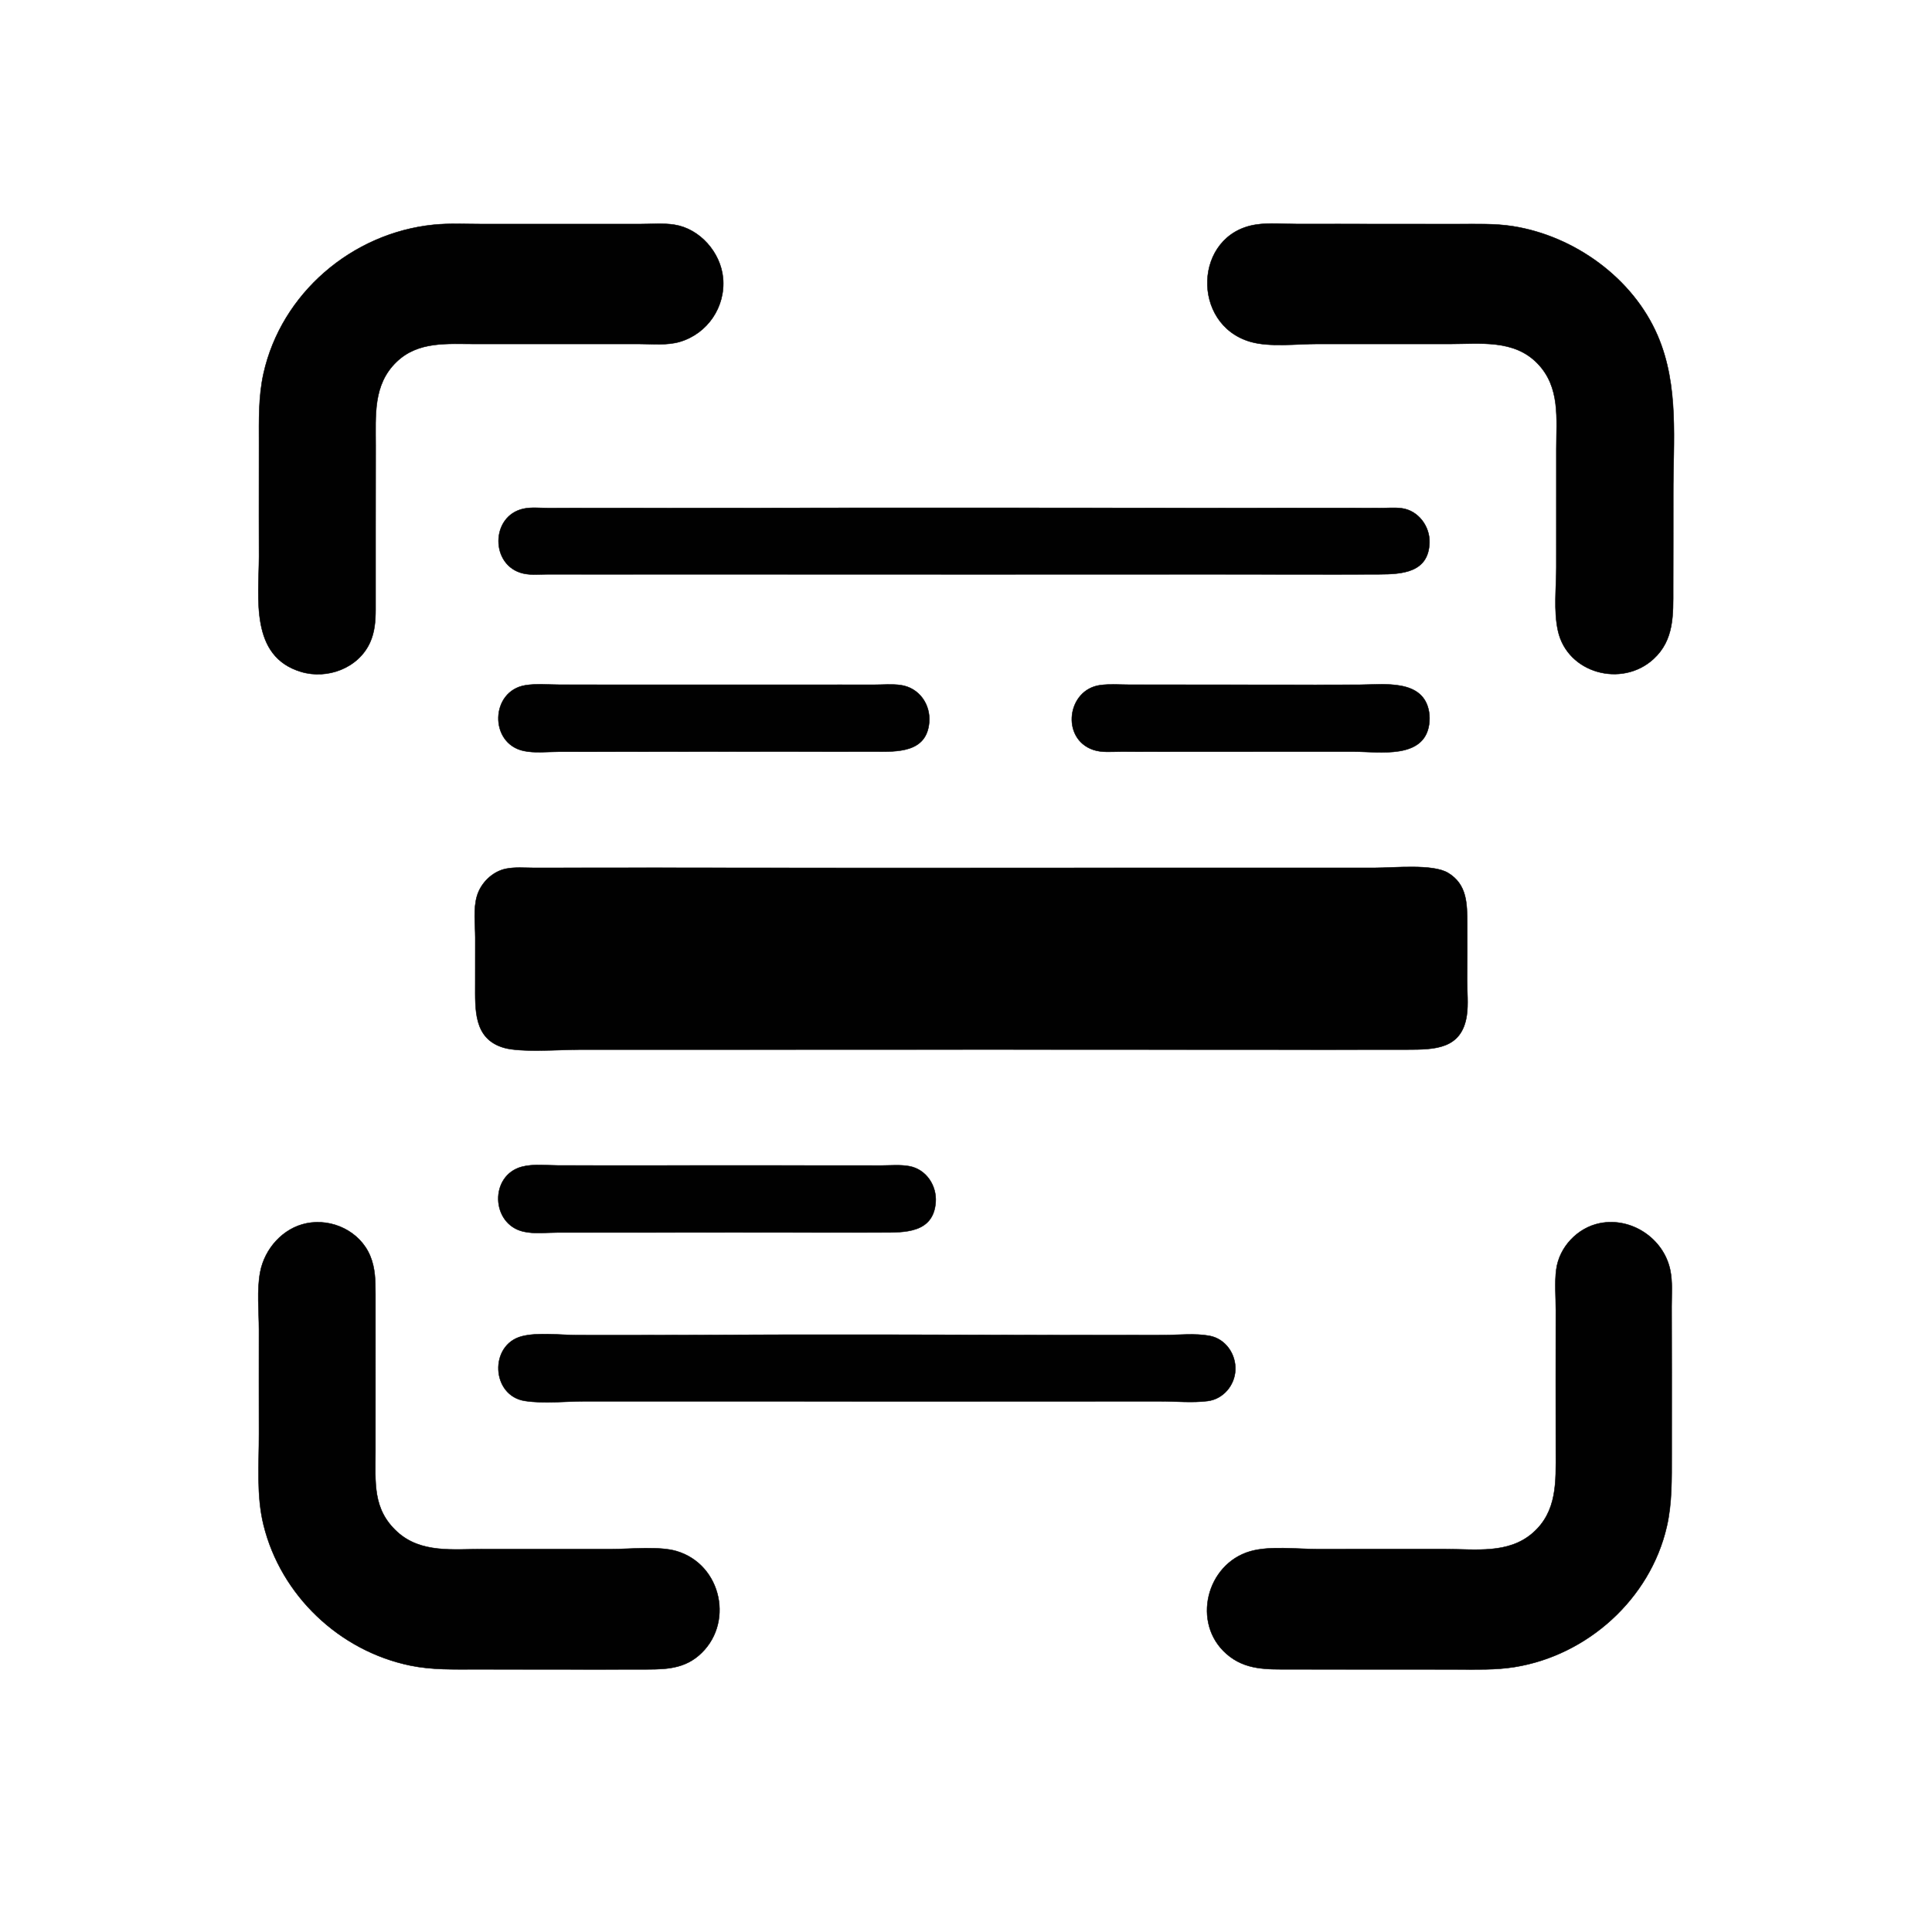
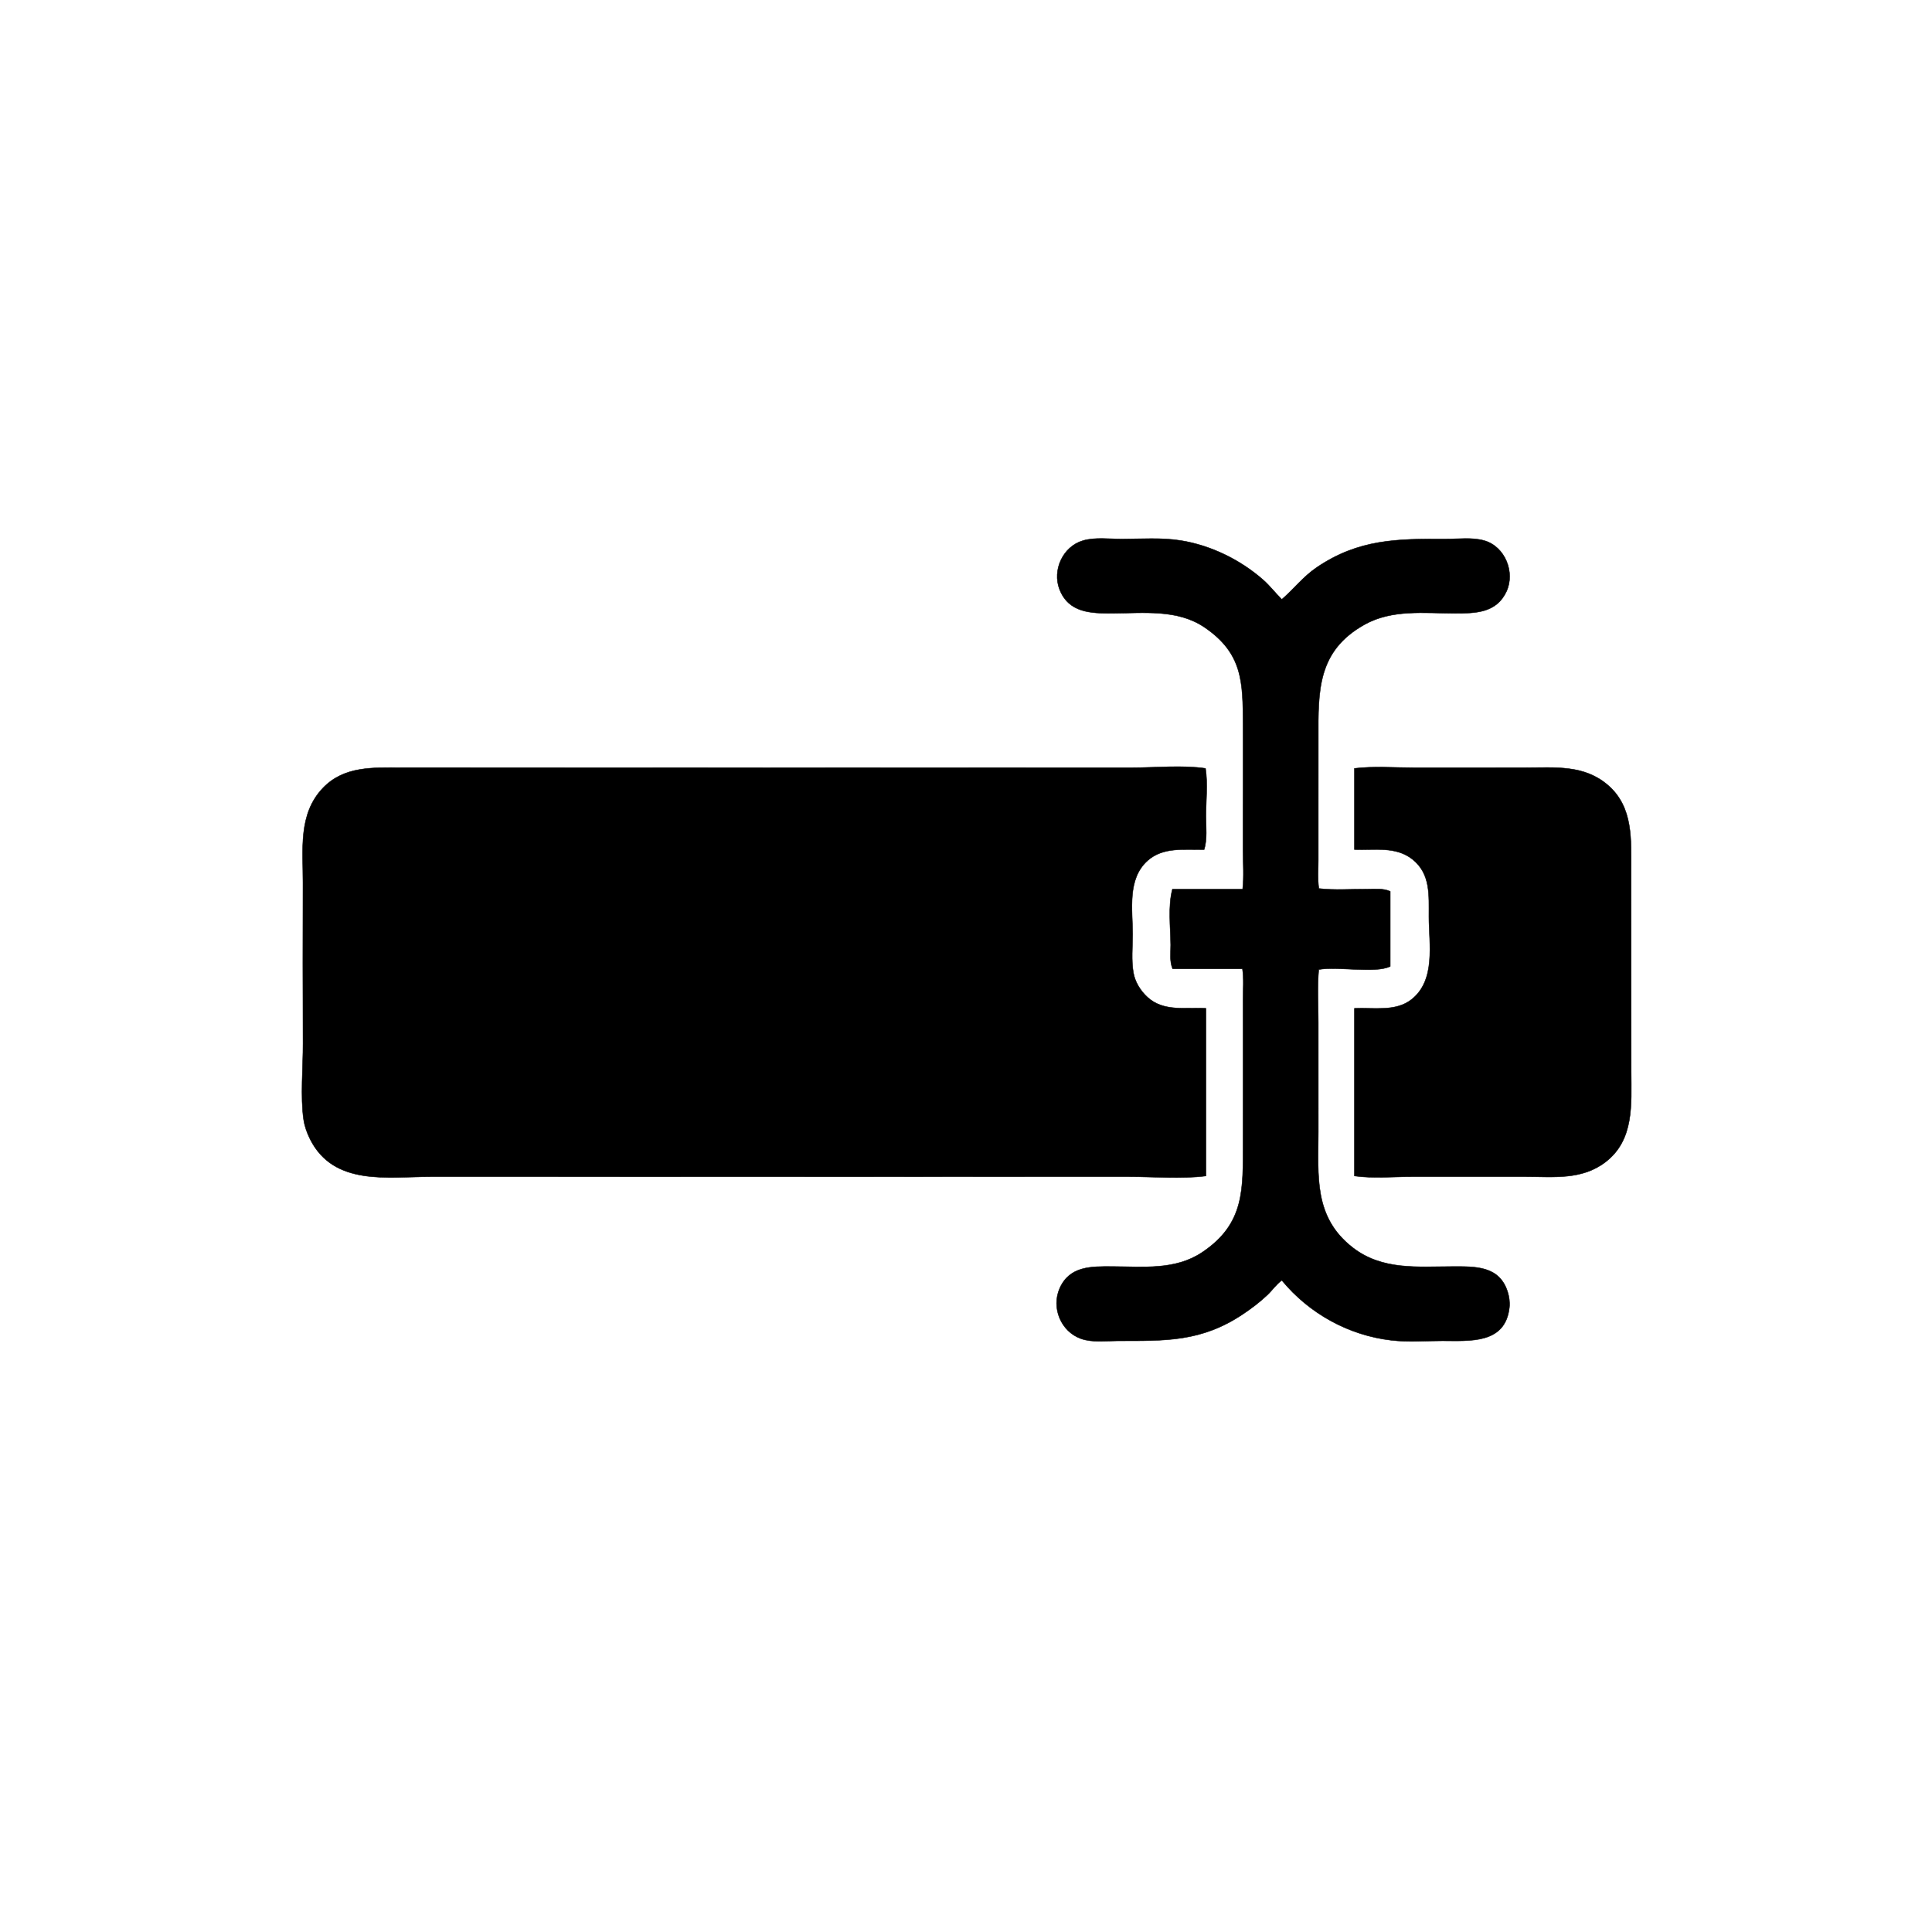
<svg xmlns="http://www.w3.org/2000/svg" viewBox="0 0 1095 1095" width="1095" height="1095">
-   <path d="M245.6 127.4C254.81 126.45 264.26 127.01 273.5 127C290.5 126.99 307.5 127.02 324.5 127C337.17 126.98 349.83 126.98 362.5 127C368.99 127.01 375.87 126.35 382.3 127.38C396.75 129.68 408.43 143.13 409.79 157.5C411.33 173.85 401.02 189.09 385.29 193.72C378.04 195.86 369.97 194.93 362.5 194.94C331.5 194.96 300.5 194.91 269.5 194.94C253.67 194.96 237.01 193.21 224.67 205.17C211.33 218.09 212.96 235.39 212.91 252.5C212.83 283.5 212.9 314.5 212.87 345.5C212.86 351.92 212.4 358.29 209.68 364.23C203.04 378.75 185.46 385.21 170.64 380.77C141.55 372.06 146.74 339.04 146.81 315.5C146.83 307.83 146.77 300.17 146.77 292.5C146.76 278.83 146.8 265.17 146.8 251.5C146.79 238.14 146.44 224.86 149.35 211.74C159.47 166.25 199.48 132.12 245.6 127.4ZM711.63 127.34C719.34 126.11 727.71 127 735.5 126.97C751.17 126.92 766.83 126.97 782.5 127C797.17 127.03 811.83 127 826.5 127.01C836.84 127.02 847.21 126.61 857.46 128.23C892.19 133.7 925.38 157.48 939.44 190.07C951.83 218.77 948.24 250.01 948.35 280.5C948.41 298.17 948.29 315.83 948.3 333.5C948.3 348.42 948.97 362.71 937.08 373.57C919.21 389.88 888.34 381.68 883.01 357.49C880.49 346.08 882.08 333.13 882.08 321.5C882.08 299.17 882.11 276.83 882.09 254.5C882.08 237.26 884.44 219.51 871.45 206.04C858.12 192.22 838.95 194.95 821.5 194.94C796.5 194.91 771.5 194.94 746.5 194.93C734.98 194.93 719.68 196.88 708.72 193.71C674.94 183.97 676.44 132.94 711.63 127.34ZM296.72 288.33C301.13 287.38 306.01 287.95 310.5 287.94C319.5 287.92 328.5 287.91 337.5 287.91C365.17 287.91 392.83 287.98 420.5 287.92C511.17 287.73 601.83 287.86 692.5 287.92C722.5 287.94 752.5 287.81 782.5 287.93C786.44 287.95 790.58 287.56 794.49 288.09C803.89 289.36 810.45 298.35 810.19 307.5C809.69 324.63 794.62 325.45 781.46 325.51C750.48 325.65 719.5 325.48 688.52 325.5C599.18 325.54 509.84 325.55 420.5 325.5C392.5 325.48 364.5 325.52 336.5 325.51C327.82 325.51 319.15 325.51 310.47 325.5C305.92 325.49 300.98 326.05 296.51 325.01C277.82 320.68 277.9 292.4 296.72 288.33ZM297.75 388.4C304.11 387.36 311.07 388.08 317.5 388.08C330.83 388.09 344.17 388.11 357.5 388.1C397.17 388.08 436.83 388.14 476.5 388.09C482.83 388.08 489.17 388.11 495.5 388.1C500.4 388.1 505.56 387.61 510.43 388.29C520.89 389.74 527.52 399.21 526.64 409.45C525.16 426.74 508.46 426.05 495.5 426C488.5 425.97 481.5 426.02 474.5 425.99C434.5 425.88 394.5 425.99 354.5 426.03C341.83 426.04 329.17 426.03 316.5 426.06C310.17 426.07 303 426.93 296.79 425.58C277.12 421.33 277.93 391.63 297.75 388.4ZM623.6 388.32C629.12 387.58 634.94 388.08 640.5 388.08C650.83 388.08 661.17 388.1 671.5 388.09C704.5 388.05 737.5 388.24 770.5 388.1C784.29 388.05 806.81 384.69 809.93 403.51C810.31 405.82 810.31 408.19 809.99 410.5C807.18 430.46 781.71 426.01 767.5 426C733.83 425.98 700.17 425.98 666.5 426.01C656.17 426.02 645.83 426.05 635.5 426C630.28 425.98 624.57 426.69 619.55 424.95C601.2 418.62 604.73 390.87 623.6 388.32ZM286.74 492.39C291.84 491.35 297.33 491.87 302.5 491.88C311.17 491.89 319.83 491.88 328.5 491.86C357.17 491.81 385.83 491.82 414.5 491.87C503.5 492 592.5 491.87 681.5 491.87C714.17 491.87 746.83 491.86 779.5 491.87C790.07 491.87 812.07 489.51 820.73 494.74C831.54 501.26 831.53 512.2 831.58 523.5C831.63 534.17 831.6 544.83 831.52 555.5C831.48 562.06 832.29 569.06 831.32 575.55C828.44 594.77 813.05 594.85 797.5 594.88C766.83 594.94 736.17 594.9 705.5 594.89C609.5 594.84 513.5 594.8 417.5 594.88C387.83 594.91 358.17 594.89 328.5 594.89C317.54 594.9 295.2 596.63 285.6 593.84C268.23 588.8 269.37 571.95 269.36 557.5C269.35 548.83 269.39 540.17 269.38 531.5C269.37 523.88 268.15 515.14 270.36 507.76C272.57 500.37 279.11 493.94 286.74 492.39ZM295.73 661.3C302.21 659.57 309.84 660.52 316.5 660.54C329.17 660.58 341.83 660.58 354.5 660.57C396.17 660.52 437.83 660.52 479.5 660.57C486.17 660.57 492.83 660.6 499.5 660.58C504.72 660.56 510.34 660.02 515.49 660.99C525.05 662.81 531.04 672.1 530.31 681.5C528.94 699 512.61 698.53 499.5 698.53C492.17 698.53 484.83 698.57 477.5 698.55C436.5 698.47 395.5 698.51 354.5 698.55C341.83 698.56 329.17 698.58 316.5 698.54C310.05 698.52 302.82 699.49 296.51 697.99C278.24 693.66 277.42 666.22 295.73 661.3ZM173.7 693.34C188.23 690.4 203.93 697.84 209.77 711.7C212.75 718.77 212.78 725.97 212.8 733.5C212.88 763.17 212.73 792.83 212.79 822.5C212.83 840.13 210.96 855.33 225.22 868.28C238.59 880.42 256.83 877.99 273.5 877.99C297.83 877.98 322.17 877.98 346.5 877.99C357.14 878 373.57 876.21 383.44 879.13C409.29 886.77 416.38 921 395.9 938.42C386.16 946.72 374.51 946.11 362.5 946.16C345.5 946.23 328.5 946.17 311.5 946.16C297.5 946.15 283.5 946.15 269.5 946.14C257.01 946.13 244.8 946.5 232.51 943.96C192.28 935.65 159.16 904.14 149.36 864.25C145.24 847.47 146.84 829.63 146.79 812.5C146.73 792.83 146.78 773.17 146.78 753.5C146.78 742.91 145.49 731.36 147.48 720.93C149.99 707.78 160.31 696.05 173.7 693.34ZM906.67 693.31C924.53 689.7 942.85 701.83 946.62 719.75C948.04 726.47 947.41 733.67 947.42 740.5C947.45 752.5 947.49 764.5 947.48 776.5C947.47 792.5 947.5 808.5 947.47 824.5C947.44 838.24 947.77 851.79 944.67 865.27C935.26 906.22 899.74 938.17 858.47 944.82C847.55 946.58 836.53 946.19 825.5 946.18C810.5 946.17 795.5 946.13 780.5 946.16C764.17 946.19 747.83 946.19 731.5 946.14C718.14 946.11 705.82 946.73 695.15 937.39C675.28 920 683.71 886.39 708.62 879.23C719.59 876.07 734.96 877.98 746.5 877.99C770.83 878.01 795.17 878.02 819.5 878C836.28 877.98 854.78 880.82 868.51 869.02C882.74 856.78 881.82 839.67 881.8 822.5C881.77 795.83 881.74 769.17 881.8 742.5C881.82 734.96 881.05 726.98 882.05 719.5C883.75 706.75 894.11 695.85 906.67 693.31ZM295.77 757.37C304.87 755.01 317.95 756.71 327.5 756.71C348.83 756.7 370.17 756.77 391.5 756.65C463.82 756.25 536.18 756.52 608.5 756.7C625.5 756.74 642.5 756.69 659.5 756.68C667.89 756.68 677.2 755.58 685.47 757.1C694.63 758.77 700.56 767.52 700.16 776.5C699.78 785.16 693.31 792.93 684.5 794.06C675.75 795.18 666.32 794.2 657.5 794.21C639.5 794.23 621.5 794.2 603.5 794.22C535.17 794.29 466.83 794.19 398.5 794.2C376.17 794.2 353.83 794.16 331.5 794.2C320.51 794.21 308.37 795.66 297.5 793.99C278.36 791.04 277.18 762.18 295.77 757.37Z" fill="#010101" fill-rule="evenodd" stroke="#010101" stroke-width="0.25" stroke-linejoin="round" />
+   <path d="M726.5 339.72C733.31 333.82 738.59 326.83 746.2 321.66C769.97 305.5 791.89 305.36 819.5 305.49C826.5 305.52 834.42 304.44 841.22 306.39C853.08 309.77 858.86 324.44 853.78 335.3C848.09 347.45 836.2 347.63 824.5 347.61C807.28 347.57 789.03 345.26 773.43 353.96C746.64 368.9 747.08 391.47 747.18 418.5C747.22 431.5 747.15 444.5 747.17 457.5C747.18 467.5 747.16 477.5 747.17 487.5C747.18 492.81 746.7 498.35 747.5 503.59C756.36 504.61 765.57 503.89 774.5 503.94C779.05 503.97 783.77 503.33 787.95 505.19C787.95 519.37 787.95 533.55 787.95 547.73C779.23 551.89 758.2 547.56 747.42 549.5C746.55 559.39 747.18 569.56 747.17 579.5C747.15 600.17 747.22 620.83 747.18 641.5C747.14 666.66 744.48 689.74 766.53 706.98C783.33 720.11 803.37 717.86 823.5 717.83C836.11 717.82 849.76 717.38 854.45 732.07C855.34 734.86 855.79 738.02 855.48 740.95C853.25 761.86 833.06 759.93 817.5 759.93C807.99 759.94 798.07 760.74 788.61 759.64C764.32 756.82 741.99 744.45 726.5 725.66C723.35 727.92 721.2 731.19 718.38 733.88C714.08 737.96 709.28 741.61 704.35 744.89C680.85 760.58 660.57 759.93 633.5 759.94C626.8 759.95 619.14 761.02 612.72 758.75C601.24 754.7 595.73 741.12 600.63 730.12C606.26 717.47 618.55 717.77 630.5 717.82C647.91 717.89 666.09 719.99 681.3 709.82C705.71 693.51 704.46 673.85 704.52 647.5C704.55 630.5 704.55 613.5 704.54 596.5C704.53 586.5 704.53 576.5 704.52 566.5C704.51 560.73 705.04 554.8 704.18 549.09C690.99 549.09 677.8 549.09 664.62 549.09C662.8 544.88 663.56 540.09 663.52 535.54C663.43 525.51 661.89 513.63 664.5 503.96C677.76 503.96 691.02 503.96 704.29 503.96C705.11 496.79 704.53 489.29 704.5 482.06C704.45 470.54 704.53 459.02 704.53 447.5C704.52 435.17 704.58 422.83 704.52 410.5C704.41 386.65 704.38 370.38 682.83 355.64C667.45 345.12 648.16 347.52 630.5 347.6C618.21 347.65 605.68 347.32 600.51 334.01C596.3 323.16 602.39 309.73 613.8 306.4C620.7 304.39 628.69 305.51 635.81 305.5C646.86 305.48 658.37 304.6 669.32 306.37C686.26 309.09 702.99 317.28 715.87 328.6C719.74 331.99 722.85 336.13 726.5 339.72ZM683.25 435.5C684.6 444.13 683.49 453.74 683.49 462.5C683.49 468.71 684.3 475.64 682.5 481.49C671.5 481.76 659.21 479.84 650.34 487.85C638.79 498.26 641.94 515.51 641.94 529.5C641.93 536.58 641.15 544.31 642.38 551.3C643.32 556.63 646.39 561.53 650.33 565.16C659.51 573.62 672.16 570.85 683.5 571.5C683.5 603.17 683.5 634.83 683.5 666.5C669.21 668.3 653.92 666.9 639.5 666.9C611.5 666.9 583.5 666.85 555.5 666.89C467.5 667.02 379.5 666.87 291.5 666.9C282.5 666.9 273.5 666.9 264.5 666.9C257.83 666.9 251.17 666.89 244.5 666.9C219.67 666.93 189.22 672.35 175.78 645.7C174.02 642.21 172.65 638.38 172.08 634.5C170.2 621.86 171.79 604.64 171.75 591.5C171.64 561.17 171.62 530.83 171.72 500.5C171.78 481.62 168.86 461.38 183.07 446.57C195.06 434.07 211.57 435.07 227.5 435.09C254.83 435.12 282.17 435.08 309.5 435.1C392.83 435.14 476.17 435.15 559.5 435.1C586.83 435.08 614.17 435.11 641.5 435.11C654.8 435.11 670.26 433.56 683.25 435.5ZM767.64 666.5C767.64 634.83 767.64 603.17 767.64 571.5C778.28 570.96 790.93 573.6 799.97 566.5C813.91 555.54 809.91 535.07 809.86 519.5C809.82 507.5 810.96 495.27 800.5 486.99C791.07 479.52 778.79 481.94 767.65 481.5C767.65 466.17 767.65 450.83 767.65 435.5C778.71 434.16 790.35 435.12 801.5 435.11C822.5 435.09 843.5 435.11 864.5 435.1C881.29 435.1 897.84 433.28 911.41 445.07C925.85 457.62 924.43 476.13 924.47 493.5C924.55 531.5 924.42 569.5 924.51 607.5C924.56 625.91 926.3 645.97 910.05 658.53C896.59 668.92 880.58 666.92 864.5 666.9C843.17 666.87 821.83 666.92 800.5 666.9C789.75 666.89 778.26 668.01 767.64 666.5Z" fill="#000000" fill-rule="evenodd" stroke="#000000" stroke-width="0.25" stroke-linejoin="round" />
</svg>
